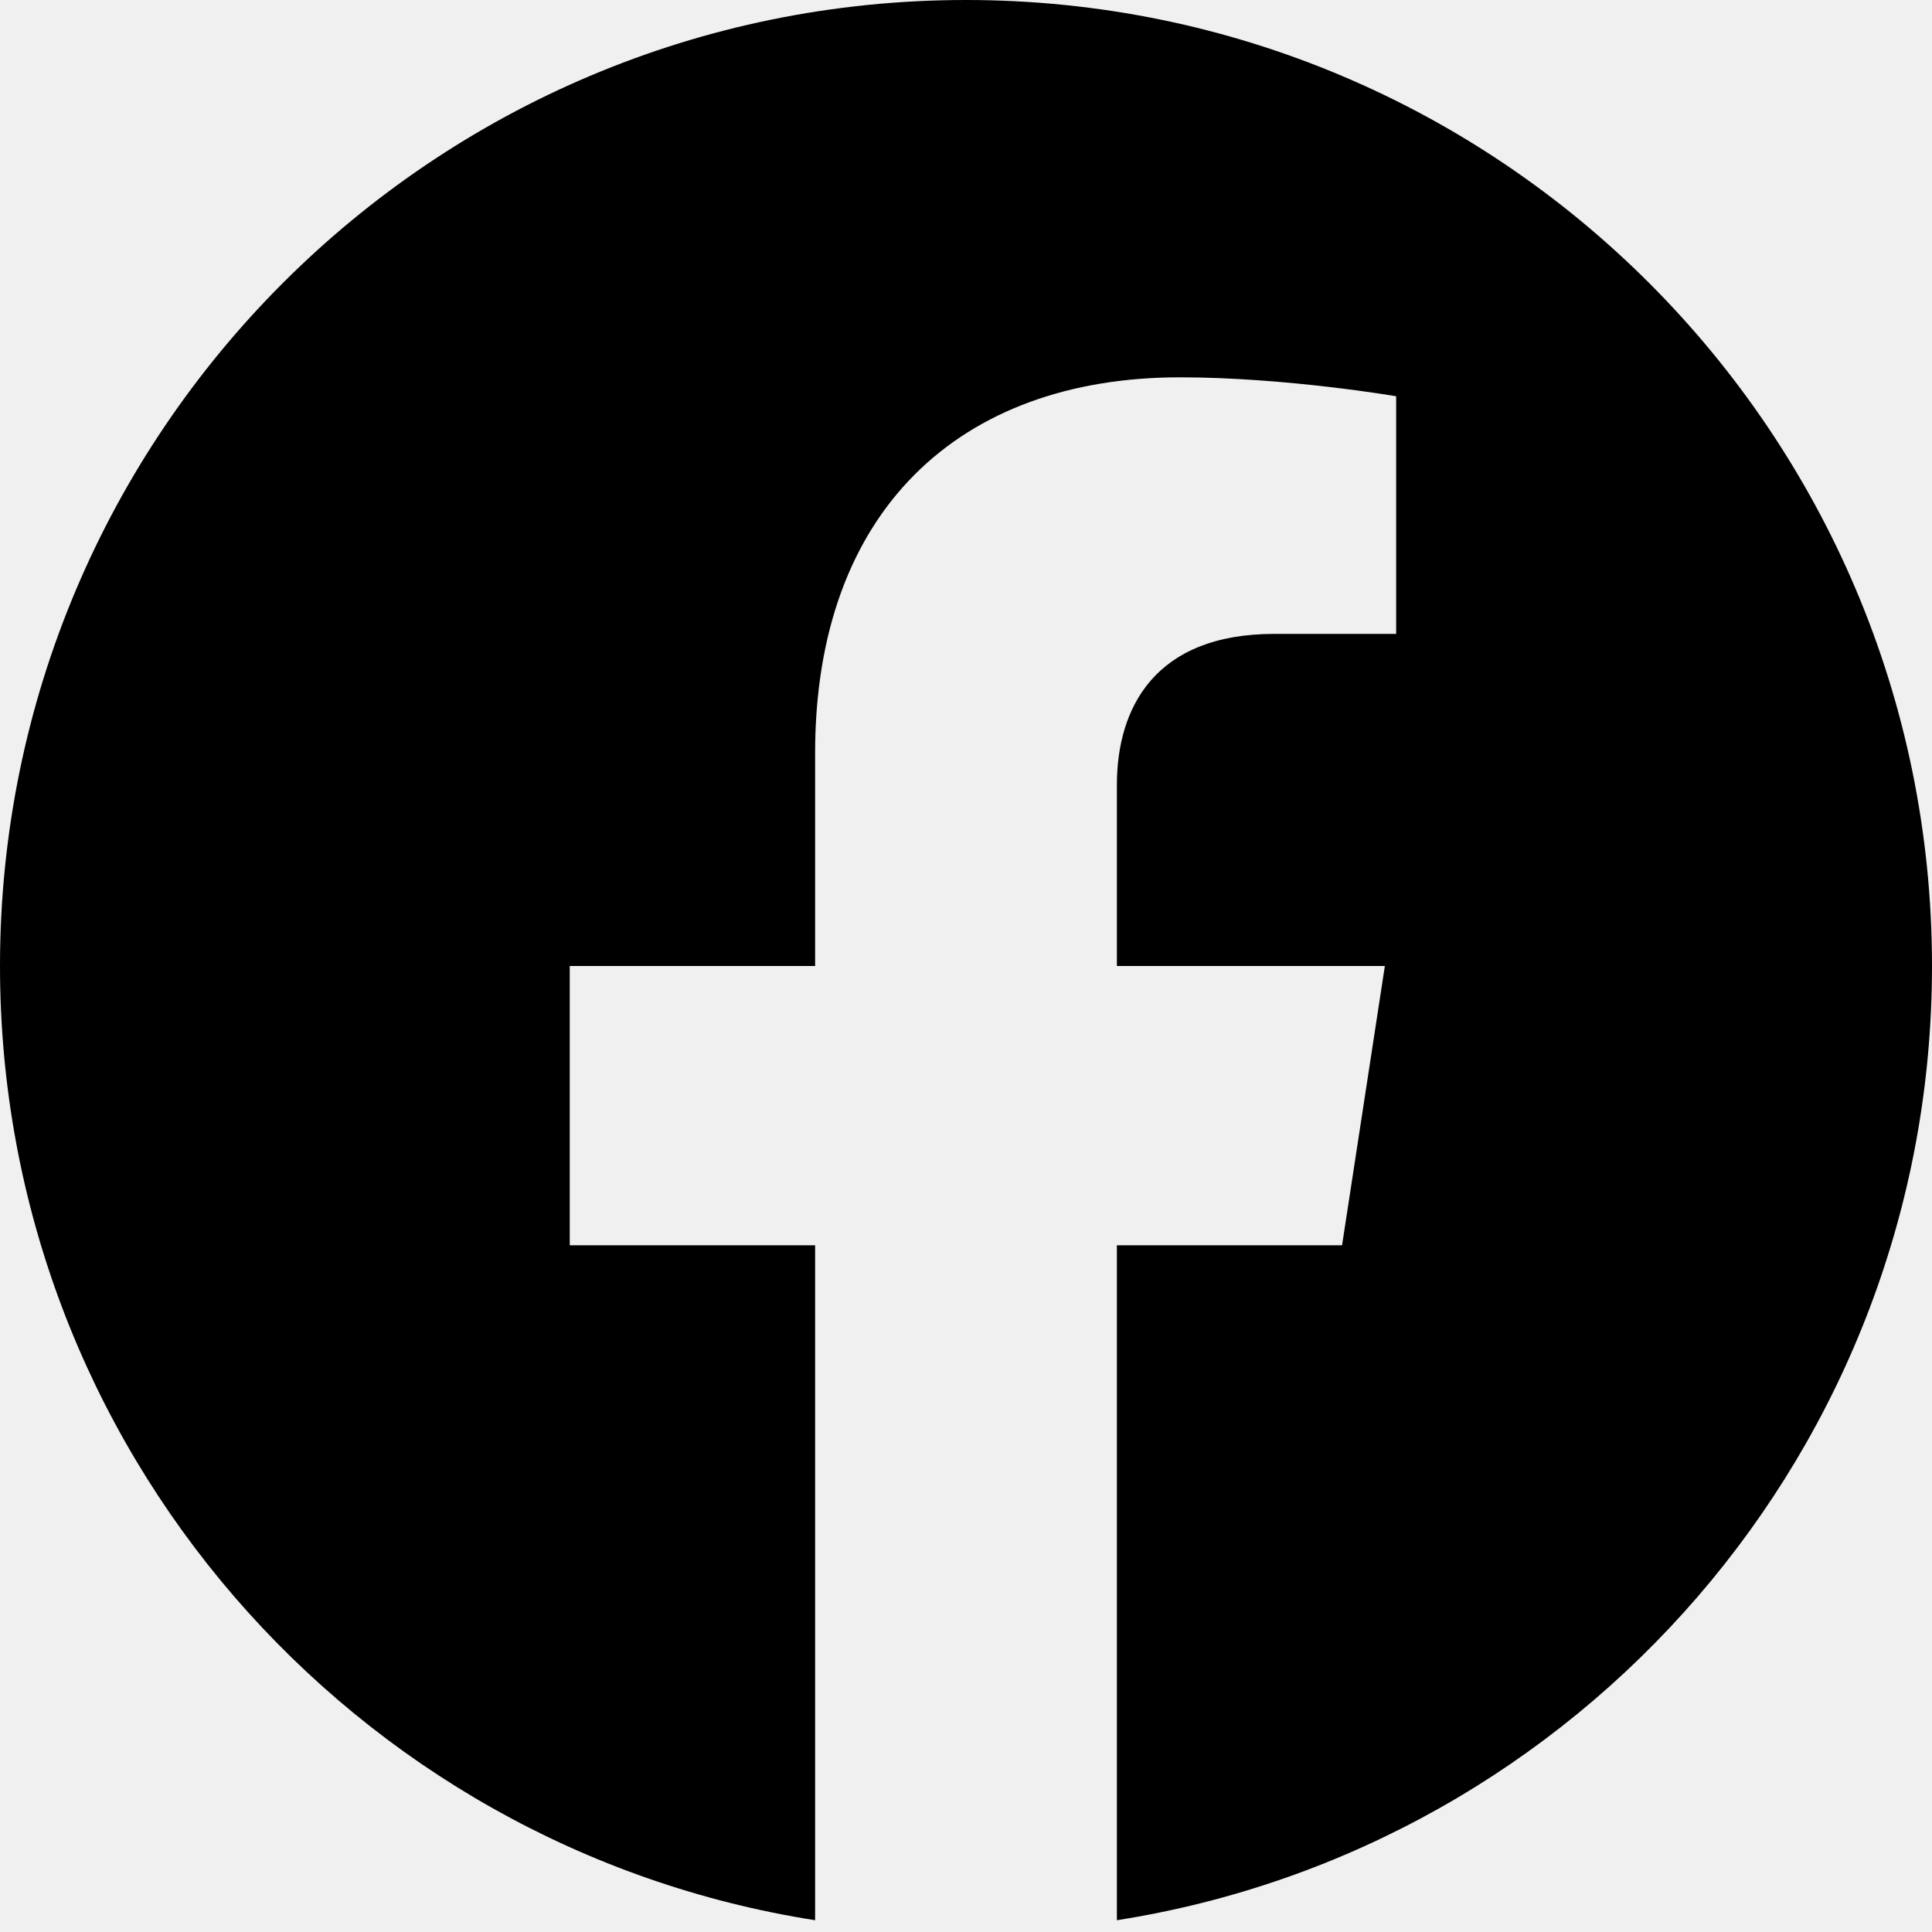
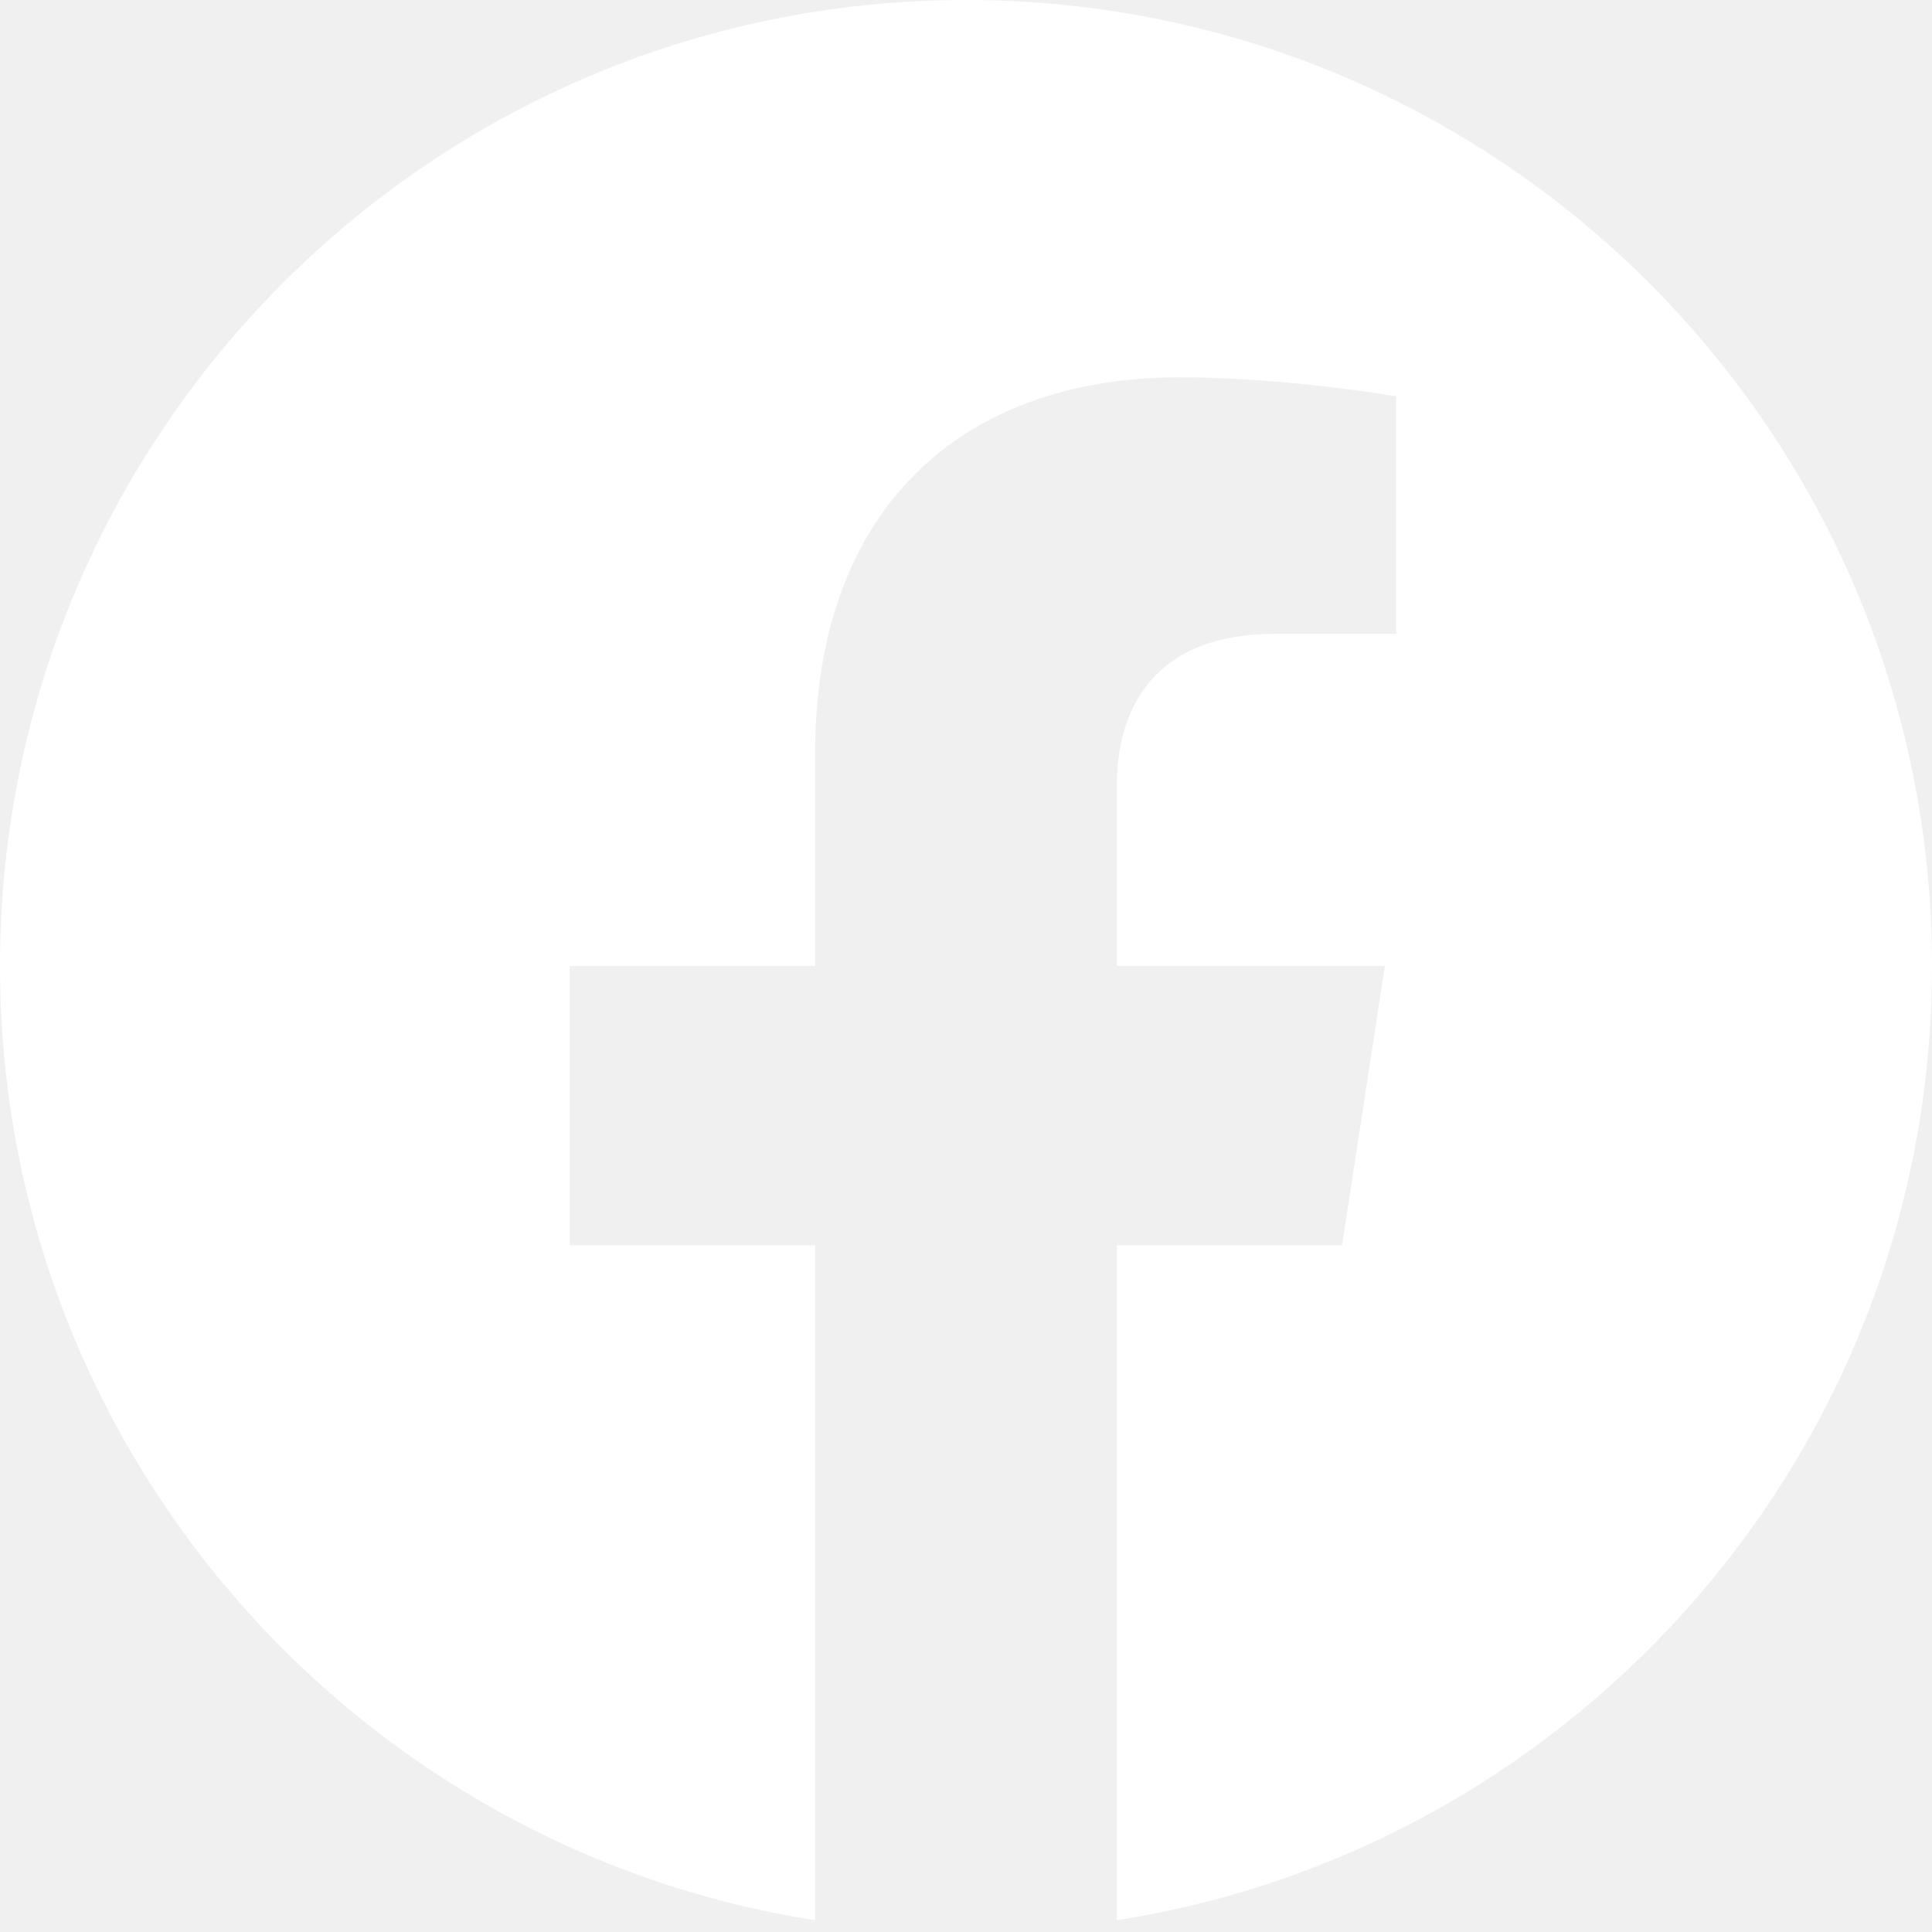
<svg xmlns="http://www.w3.org/2000/svg" viewBox="0 0 20 20" fill="none">
-   <path d="M20 10C20 4.477 15.523 0 10 0C4.477 0 0 4.477 0 10C0 14.991 3.657 19.128 8.438 19.878V12.891H5.898V10H8.438V7.797C8.438 5.291 9.93 3.906 12.215 3.906C13.308 3.906 14.453 4.102 14.453 4.102V6.562H13.192C11.95 6.562 11.562 7.333 11.562 8.125V10H14.336L13.893 12.891H11.562V19.878C16.343 19.128 20 14.991 20 10Z" fill="currentColor" />
+   <path d="M20 10C20 4.477 15.523 0 10 0C4.477 0 0 4.477 0 10C0 14.991 3.657 19.128 8.438 19.878V12.891H5.898V10H8.438V7.797C8.438 5.291 9.93 3.906 12.215 3.906C13.308 3.906 14.453 4.102 14.453 4.102V6.562H13.192C11.95 6.562 11.562 7.333 11.562 8.125V10H14.336L13.893 12.891H11.562V19.878C16.343 19.128 20 14.991 20 10Z" fill="#fff" />
</svg>
